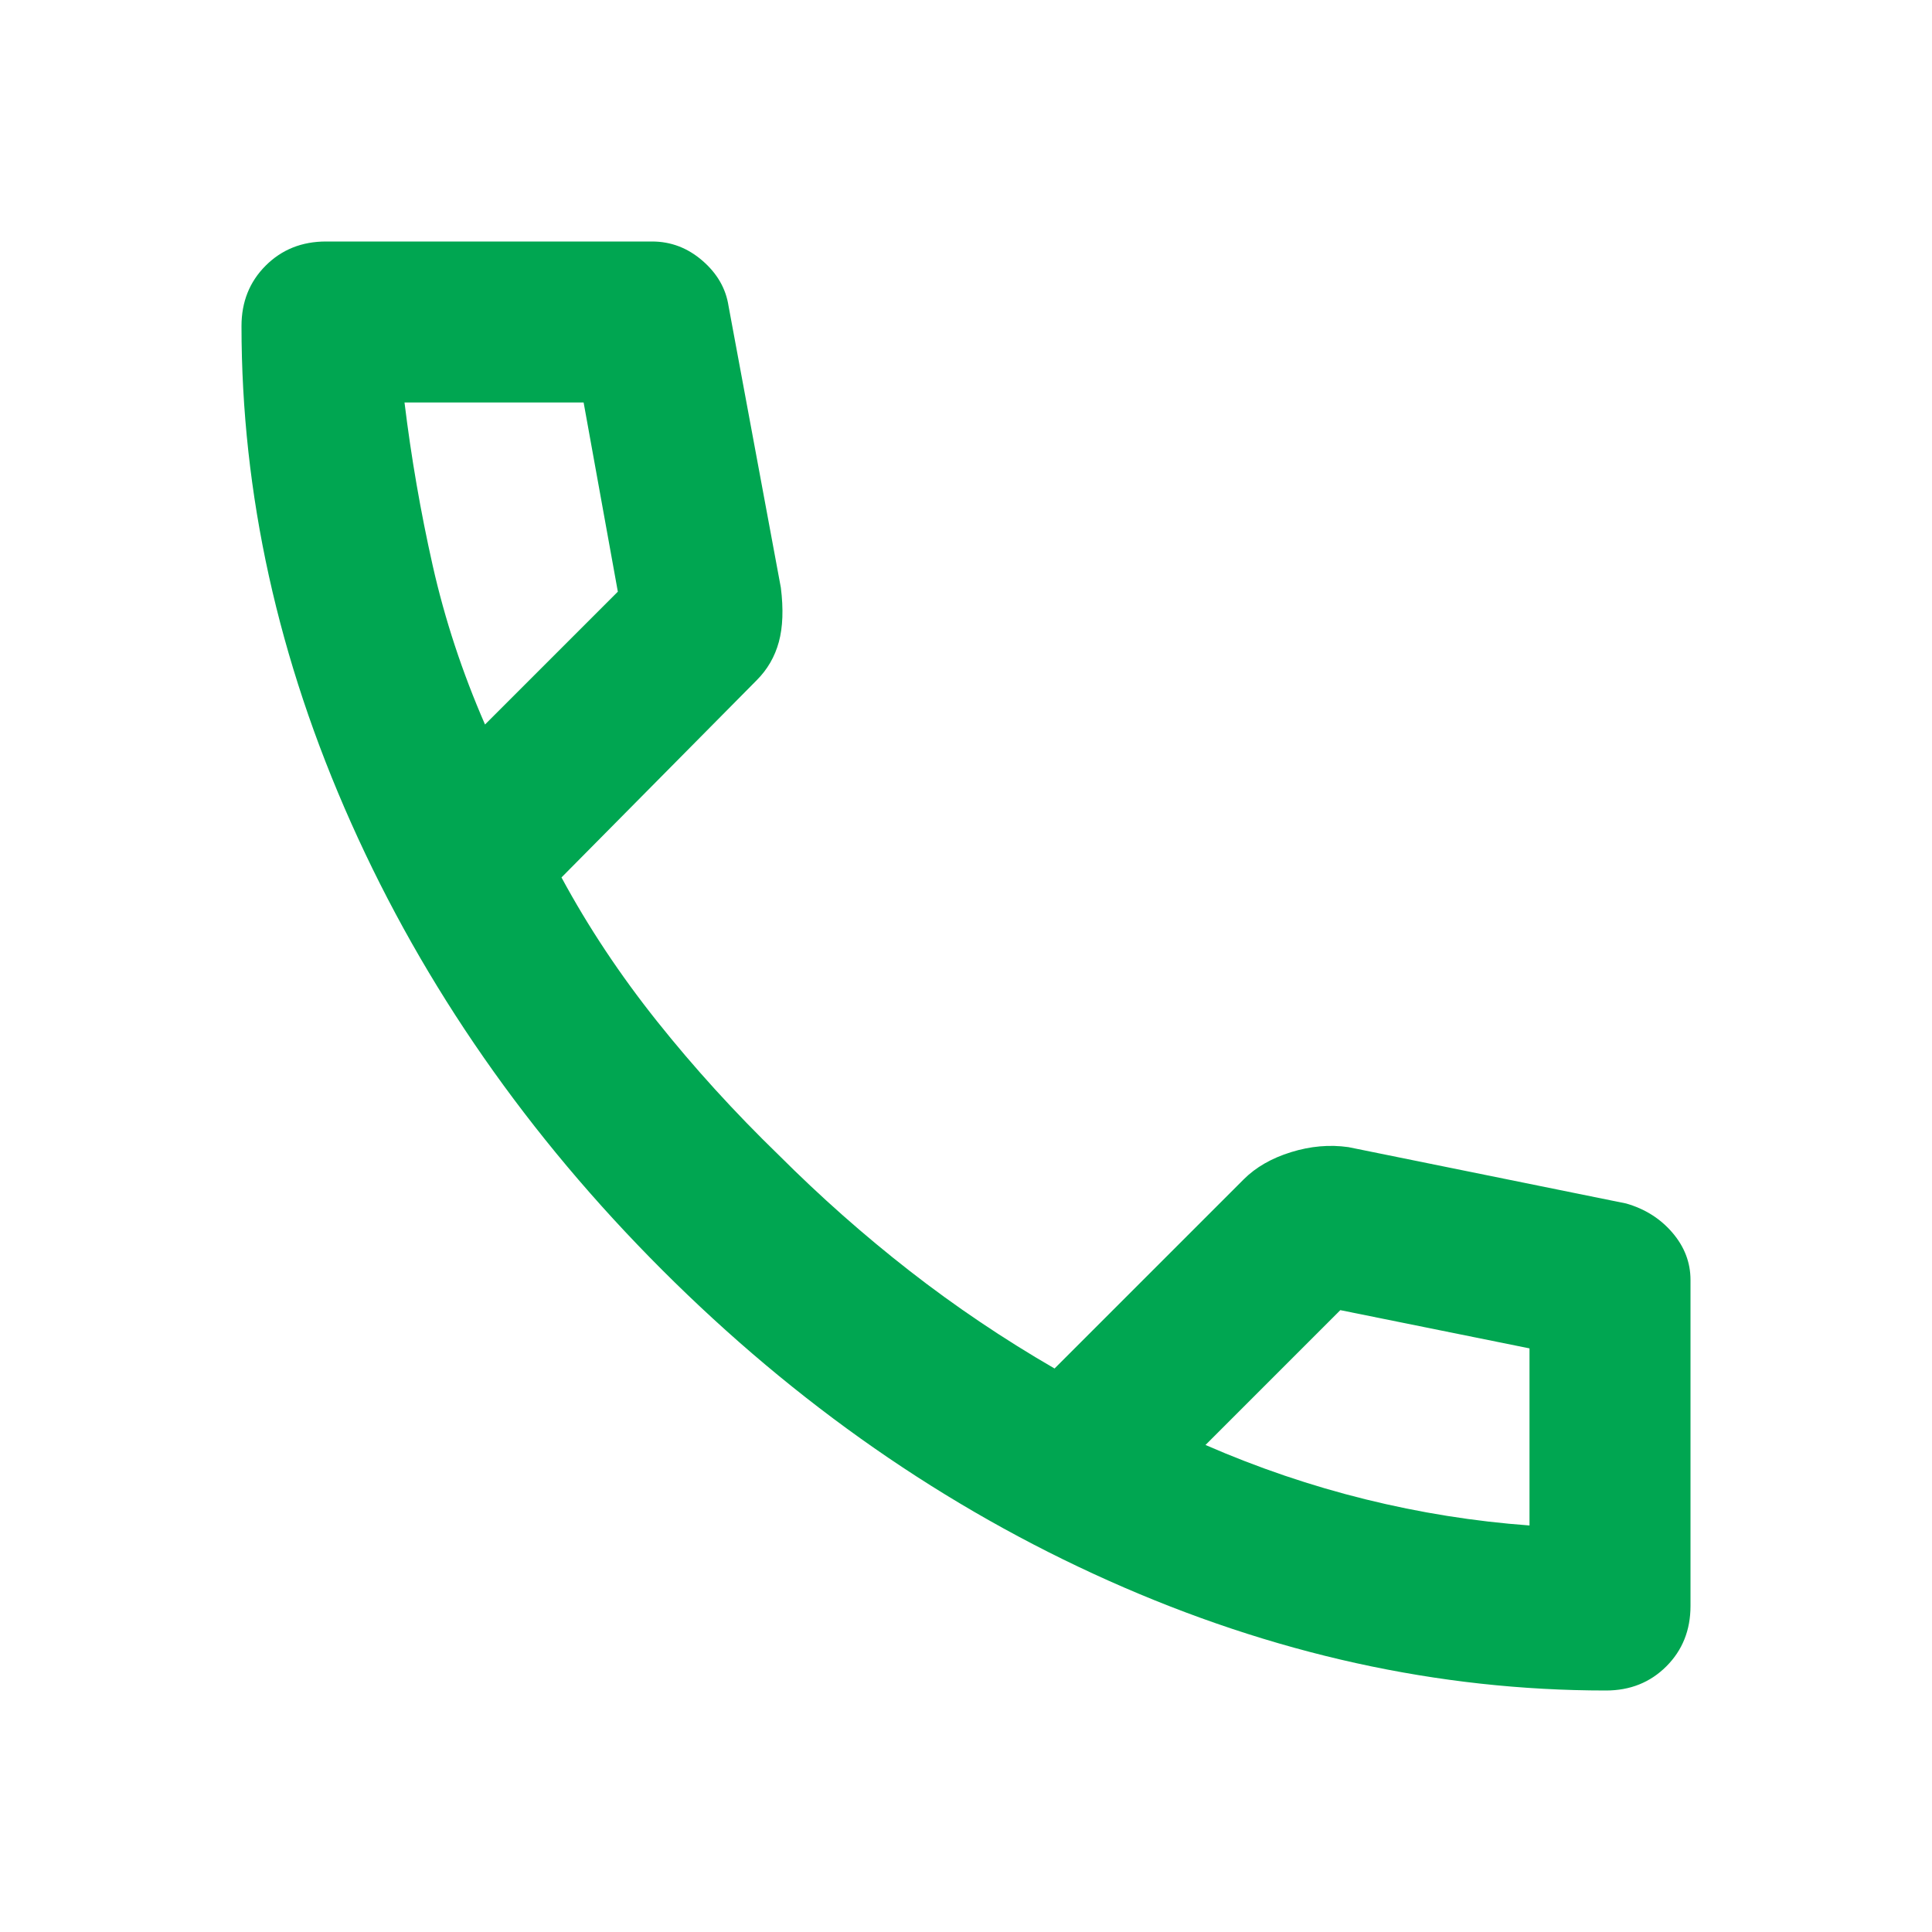
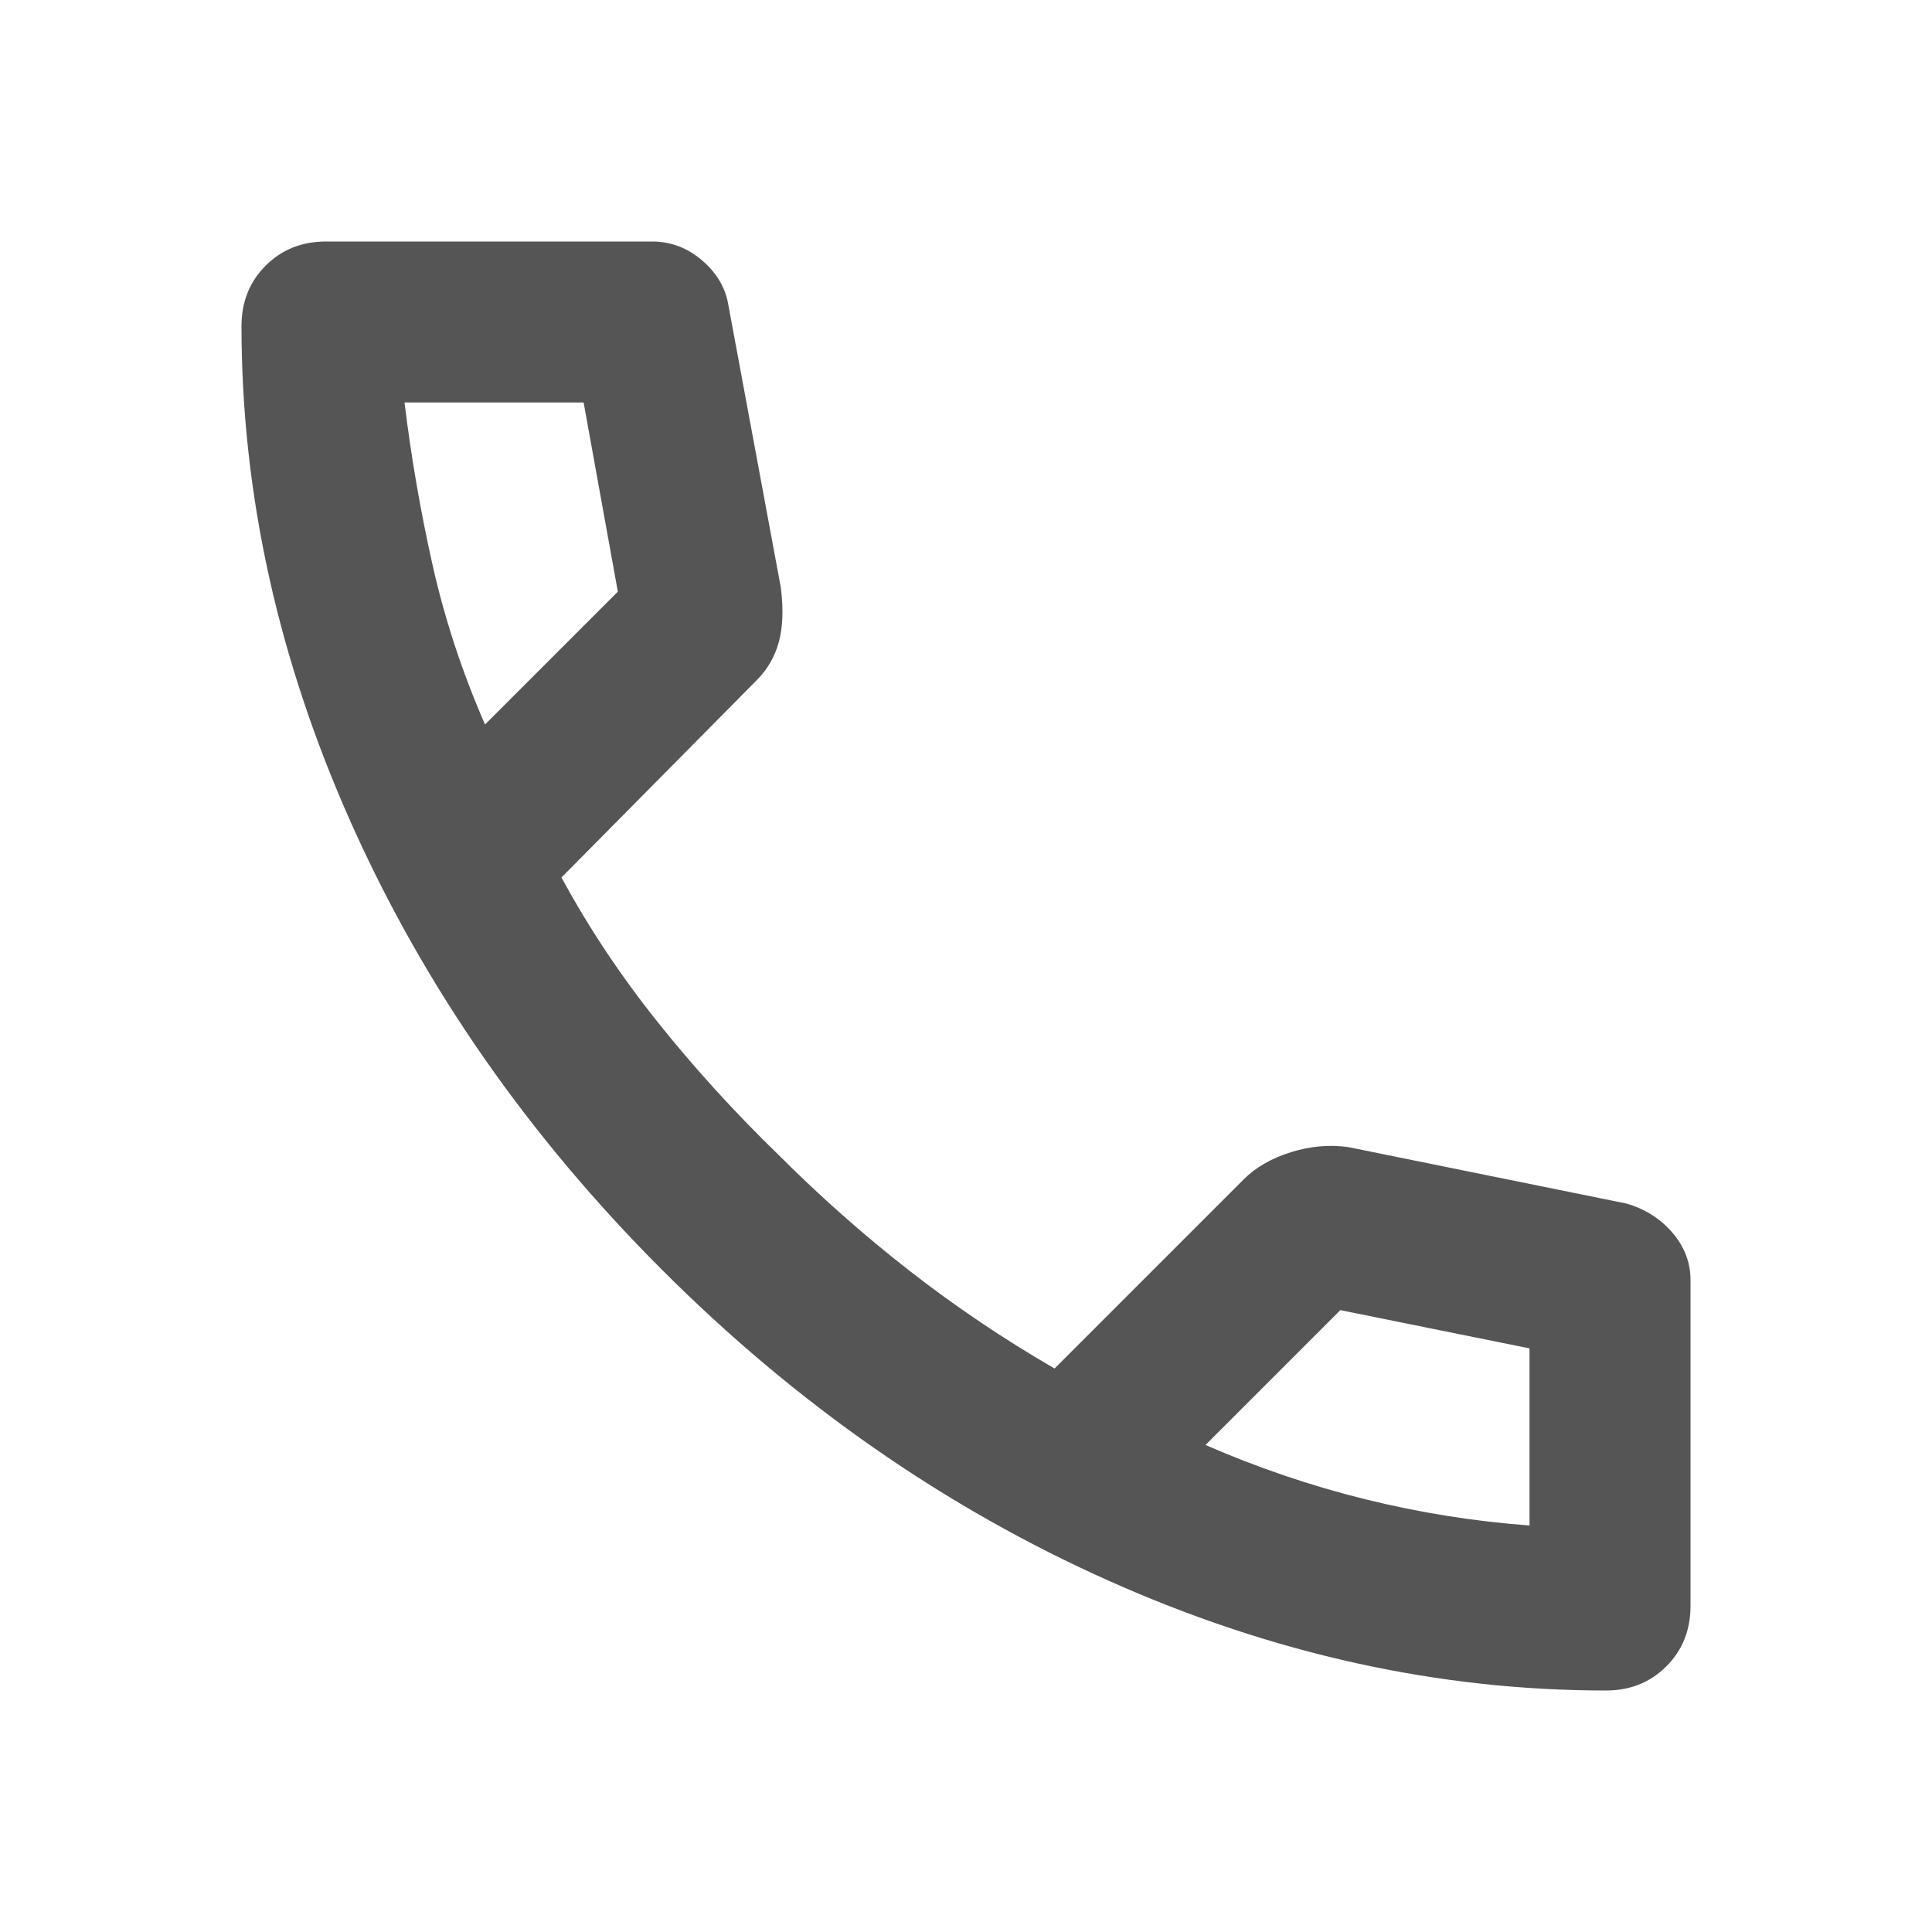
- <svg xmlns="http://www.w3.org/2000/svg" fill="#00a651" height="24" viewBox="0 -960 960 960" width="24">
+ <svg xmlns="http://www.w3.org/2000/svg" fill="#555555" height="24" viewBox="0 -960 960 960" width="24">
  <path d="M798-120q-125 0-247-54.5T329-329Q229-429 174.5-551T120-798q0-18 12-30t30-12h162q14 0 25 9.5t13 22.5l26 140q2 16-1 27t-11 19l-97 98q20 37 47.5 71.5T387-386q31 31 65 57.5t72 48.5l94-94q9-9 23.5-13.5T670-390l138 28q14 4 23 14.5t9 23.5v162q0 18-12 30t-30 12ZM241-600l66-66-17-94h-89q5 41 14 81t26 79Zm358 358q39 17 79.5 27t81.5 13v-88l-94-19-67 67ZM241-600Zm358 358Z" />
</svg>
